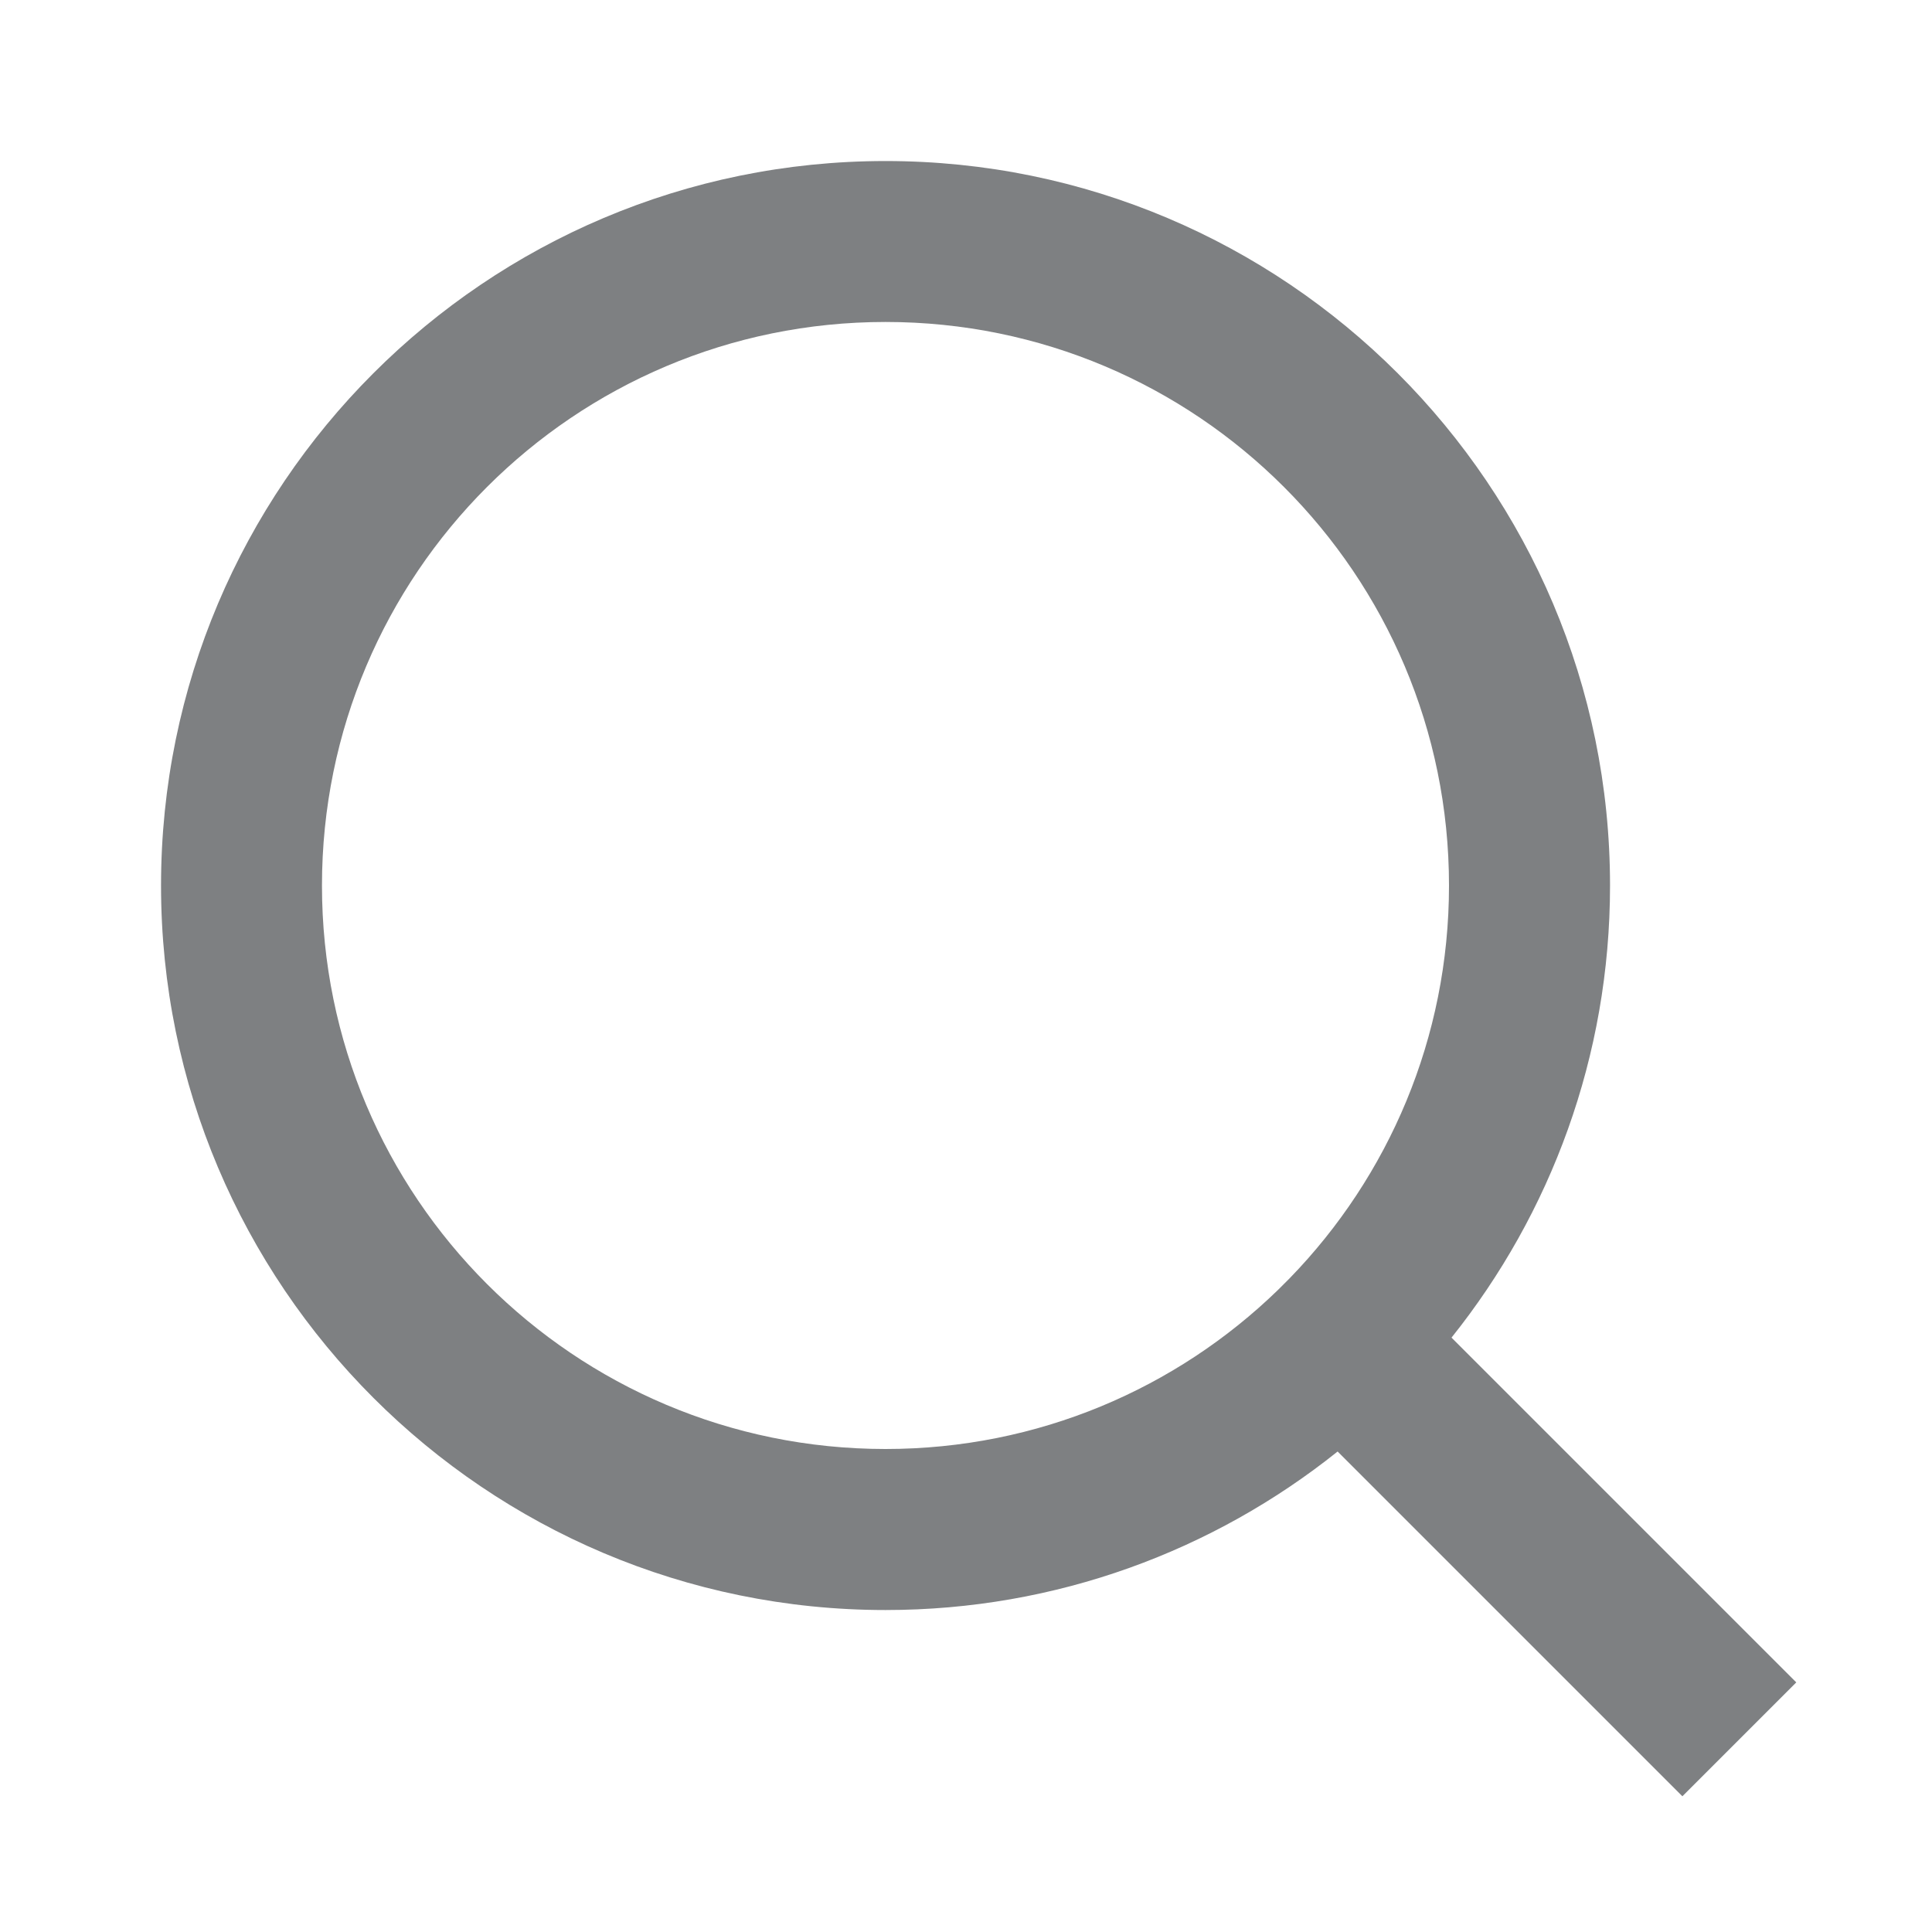
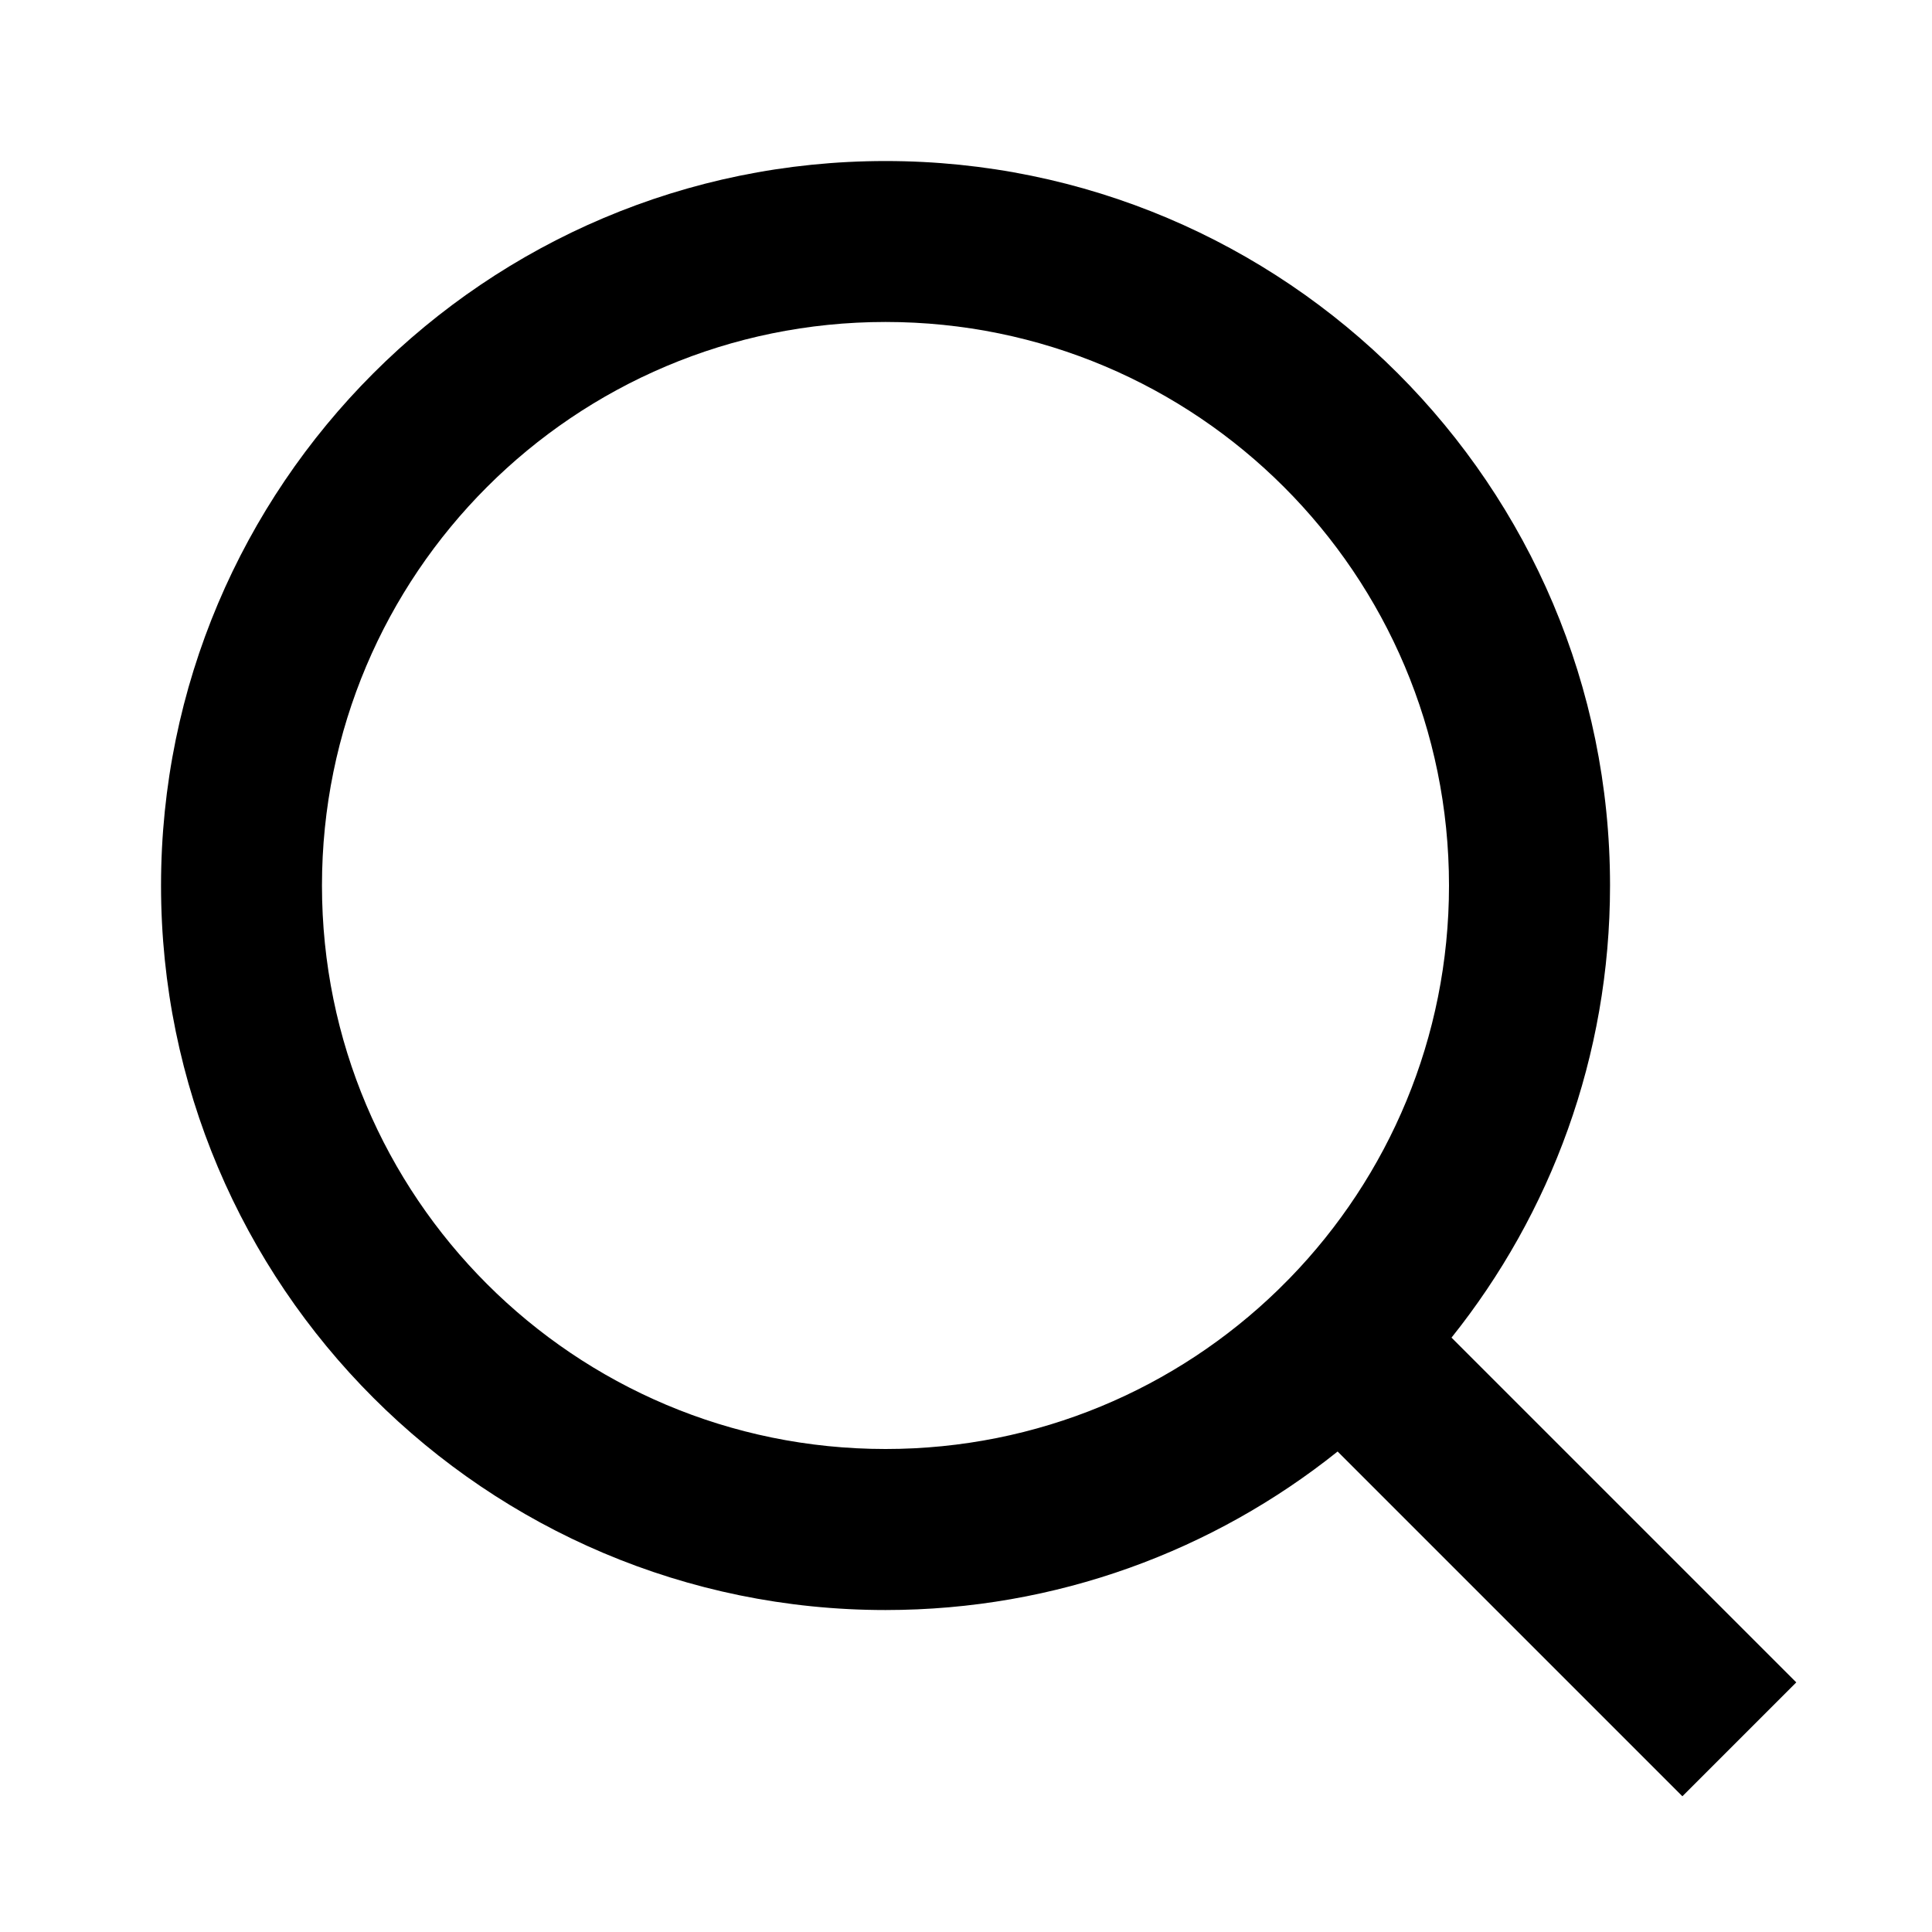
- <svg xmlns="http://www.w3.org/2000/svg" width="20" height="20" viewBox="0 0 20 20" fill="none">
-   <path d="M15.026 13.847L18.595 17.416L17.416 18.595L13.847 15.026C12.564 16.052 10.937 16.667 9.167 16.667C5.027 16.667 1.667 13.307 1.667 9.167C1.667 5.027 5.027 1.667 9.167 1.667C13.307 1.667 16.667 5.027 16.667 9.167C16.667 10.937 16.052 12.564 15.026 13.847ZM13.354 13.229C14.373 12.179 15 10.746 15 9.167C15 5.944 12.389 3.333 9.167 3.333C5.944 3.333 3.333 5.944 3.333 9.167C3.333 12.39 5.944 15 9.167 15C10.746 15 12.179 14.373 13.229 13.354L13.354 13.229Z" fill="#7E8082" />
+ <svg xmlns="http://www.w3.org/2000/svg" width="20" height="20" viewBox="0 0 20 20" fill="currentColor">
+   <path d="M15.026 13.847L18.595 17.416L17.416 18.595L13.847 15.026C12.564 16.052 10.937 16.667 9.167 16.667C5.027 16.667 1.667 13.307 1.667 9.167C1.667 5.027 5.027 1.667 9.167 1.667C13.307 1.667 16.667 5.027 16.667 9.167C16.667 10.937 16.052 12.564 15.026 13.847ZM13.354 13.229C14.373 12.179 15 10.746 15 9.167C15 5.944 12.389 3.333 9.167 3.333C5.944 3.333 3.333 5.944 3.333 9.167C3.333 12.39 5.944 15 9.167 15C10.746 15 12.179 14.373 13.229 13.354L13.354 13.229Z" fill="currentColor" />
</svg>
